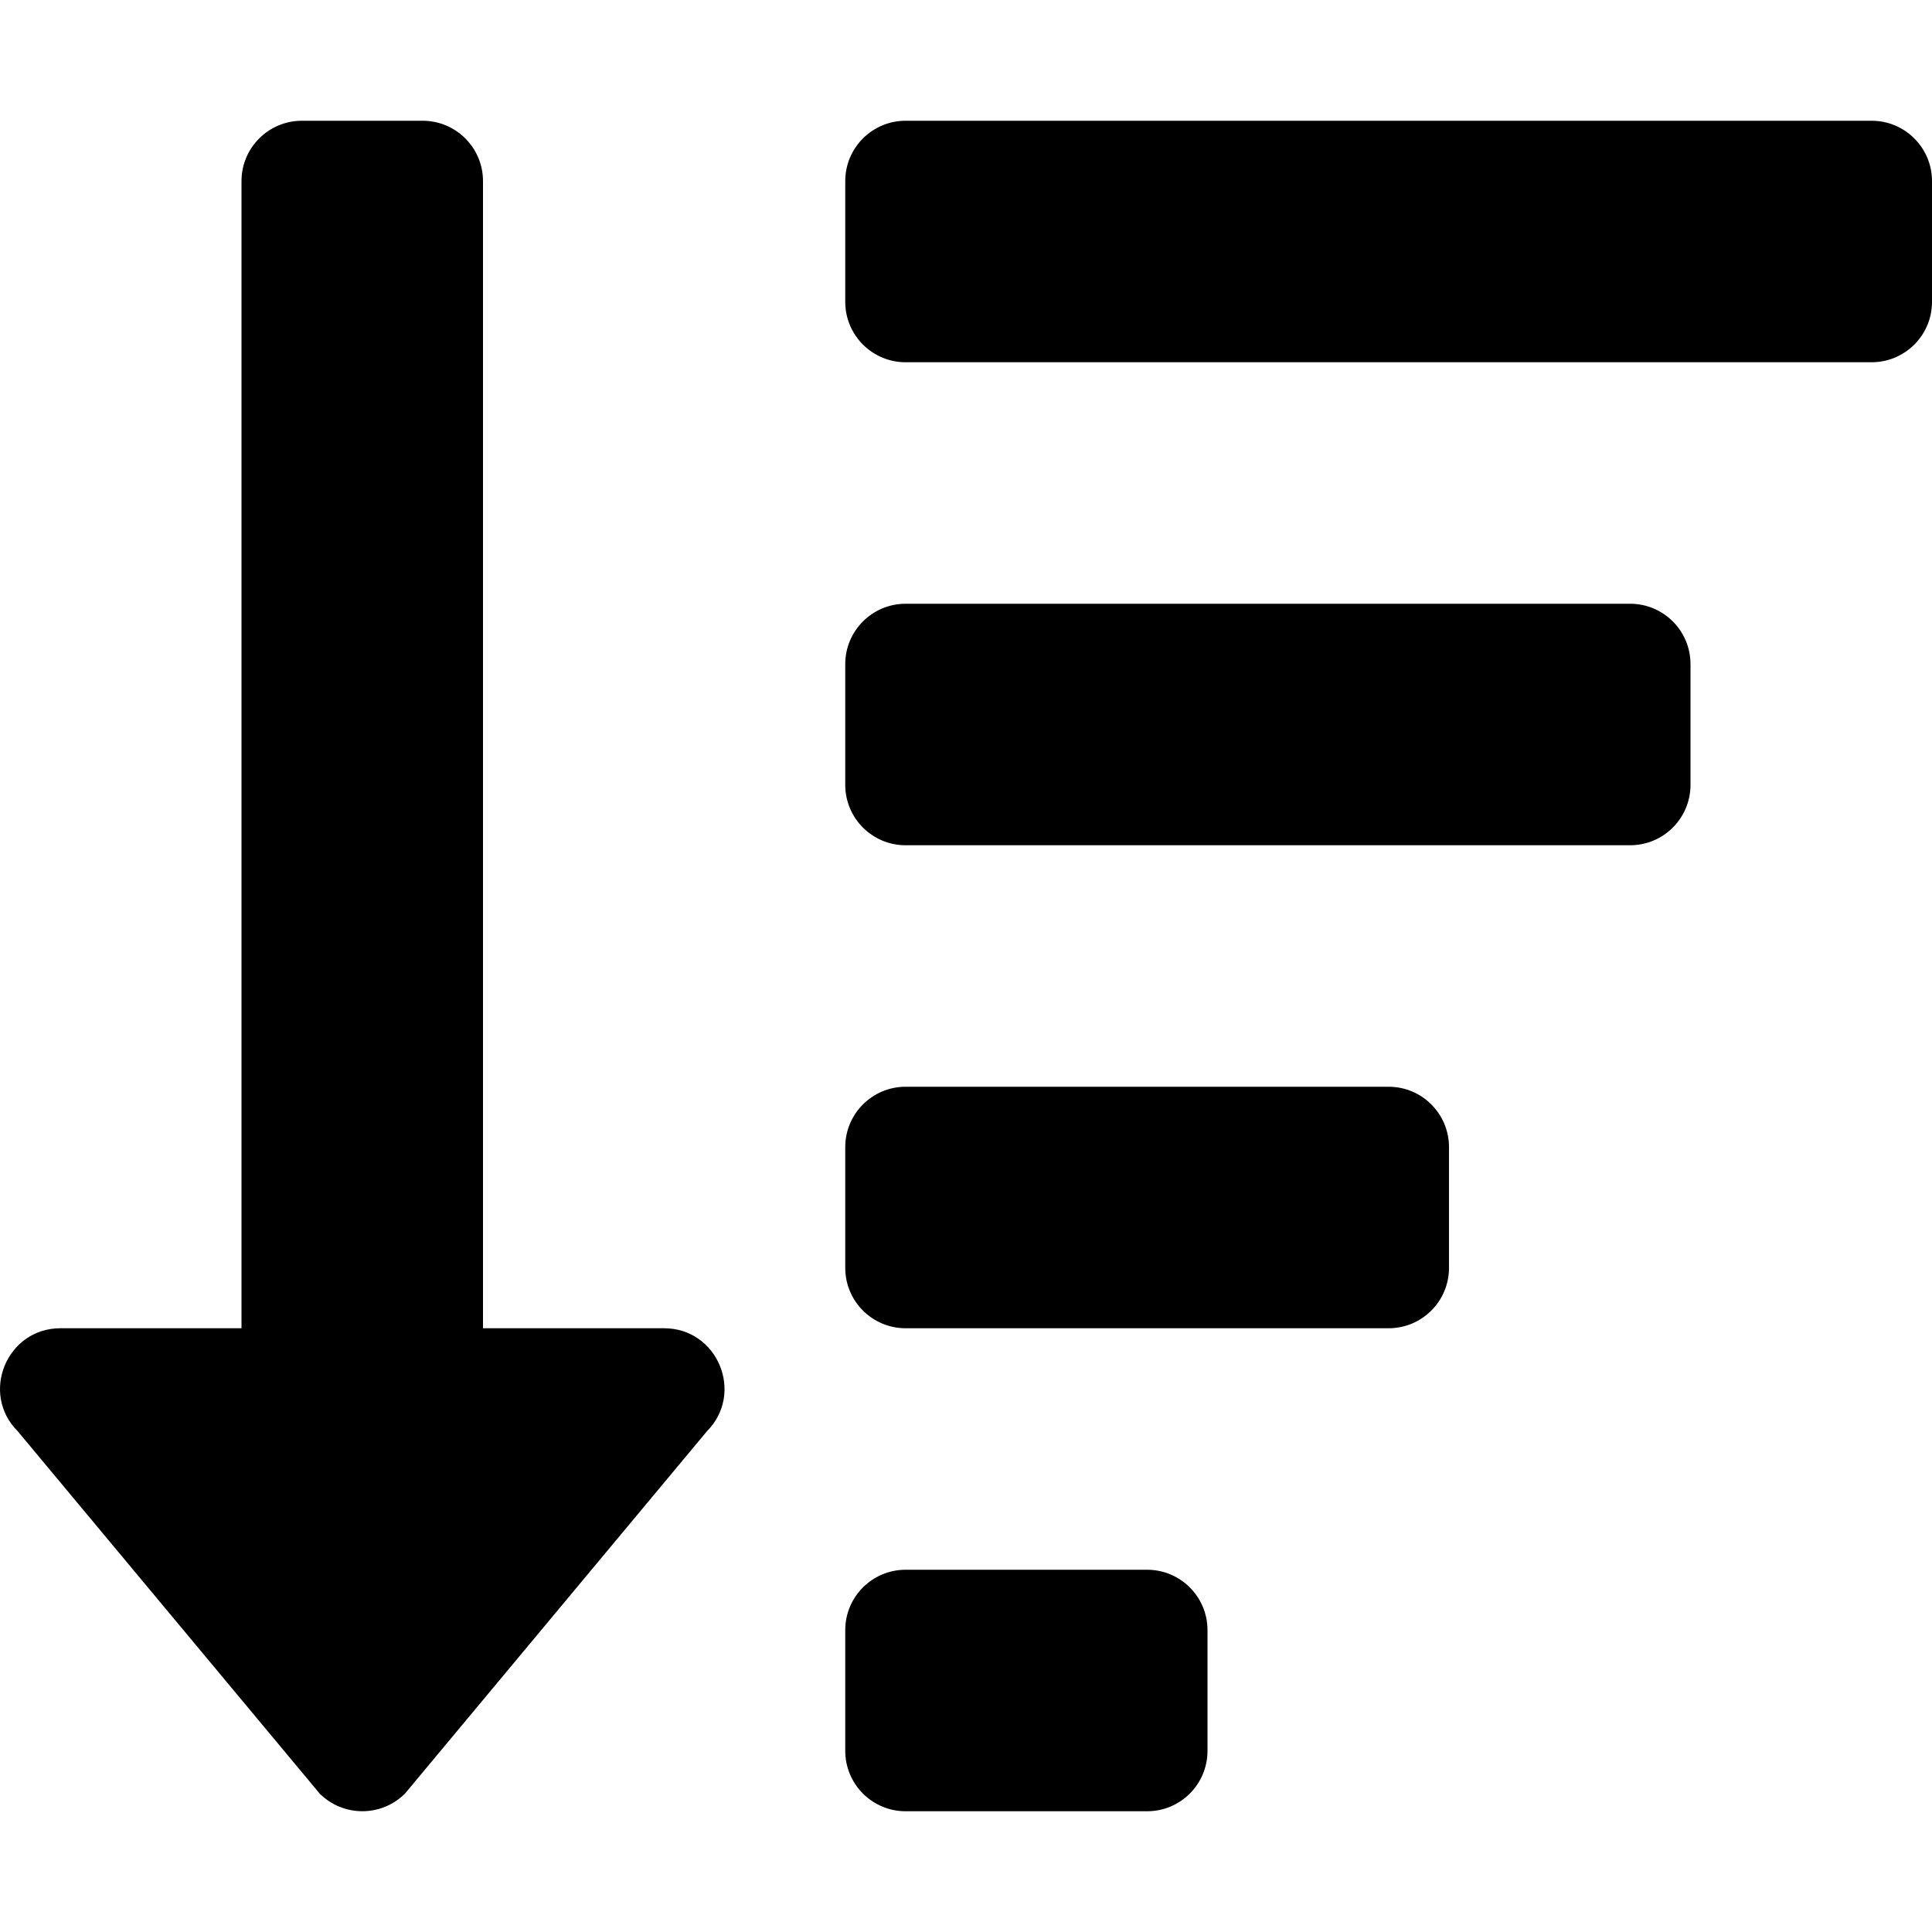
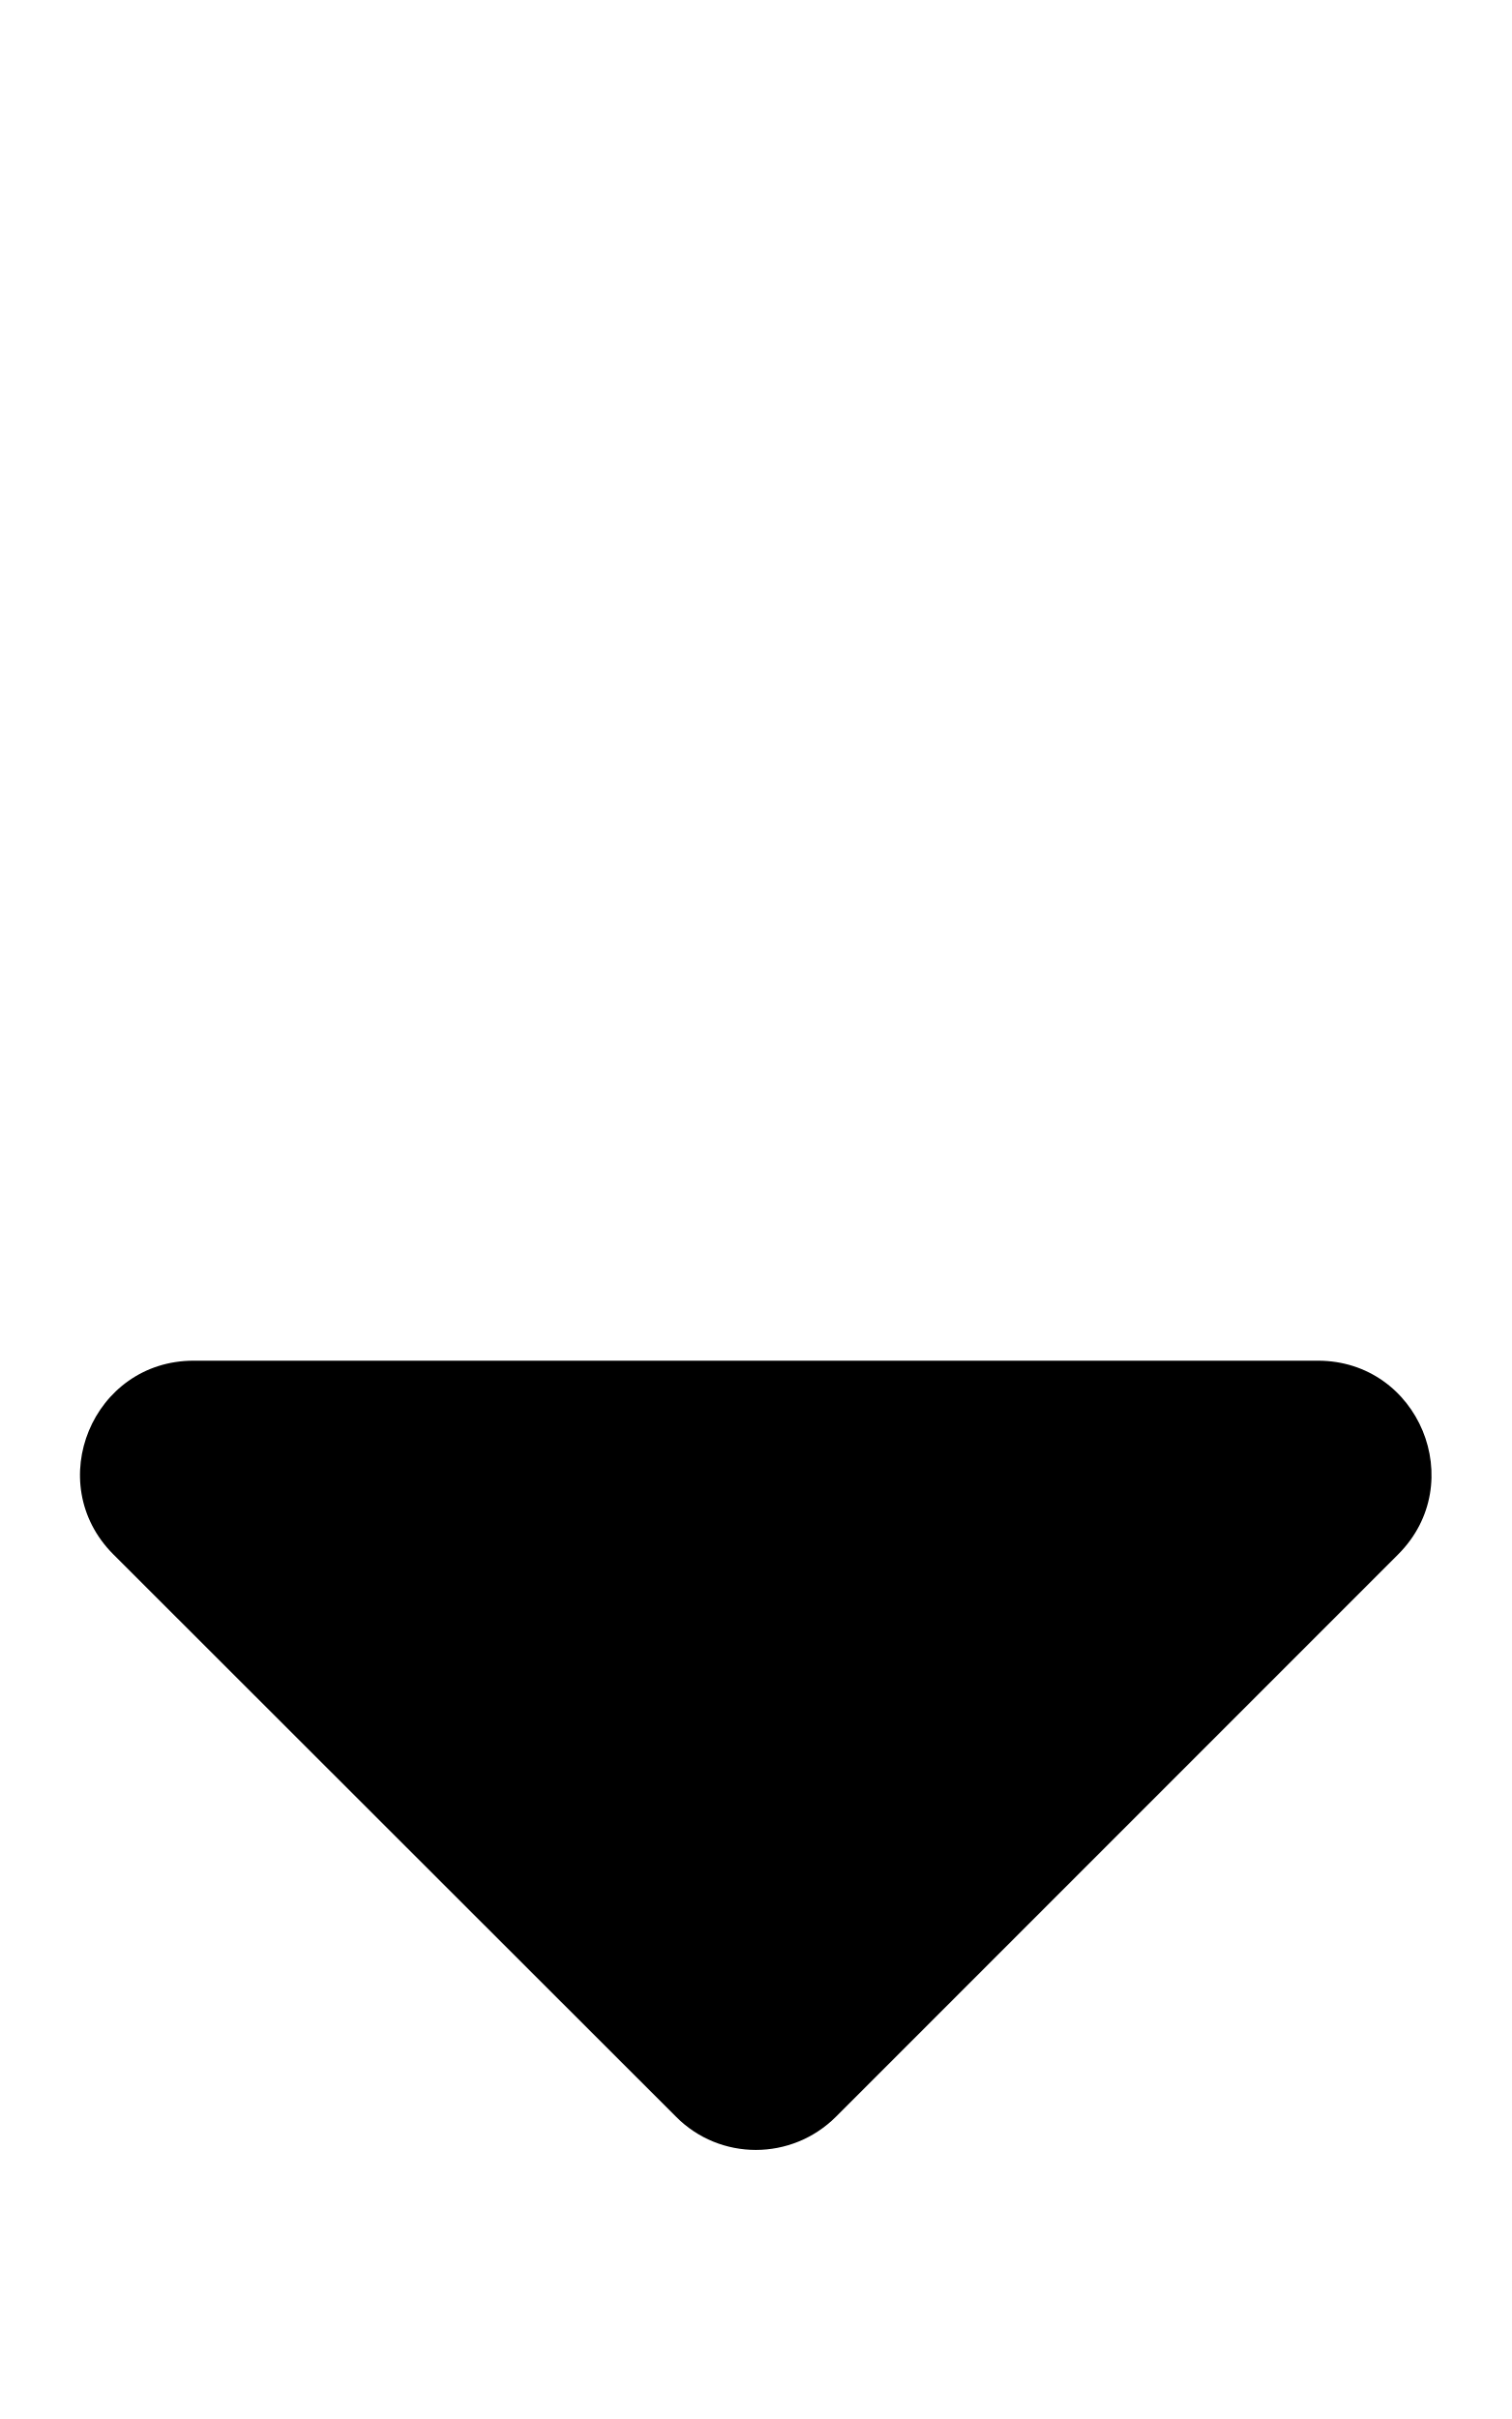
- <svg xmlns="http://www.w3.org/2000/svg" aria-hidden="true" focusable="false" data-prefix="fas" data-icon="sort-amount-down" class="svg-inline--fa fa-sort-amount-down fa-w-16" role="img" viewBox="0 0 512 512">
-   <path fill="currentColor" d="M304 416h-64a16 16 0 0 0-16 16v32a16 16 0 0 0 16 16h64a16 16 0 0 0 16-16v-32a16 16 0 0 0-16-16zm-128-64h-48V48a16 16 0 0 0-16-16H80a16 16 0 0 0-16 16v304H16c-14.19 0-21.37 17.24-11.29 27.31l80 96a16 16 0 0 0 22.62 0l80-96C197.35 369.26 190.22 352 176 352zm256-192H240a16 16 0 0 0-16 16v32a16 16 0 0 0 16 16h192a16 16 0 0 0 16-16v-32a16 16 0 0 0-16-16zm-64 128H240a16 16 0 0 0-16 16v32a16 16 0 0 0 16 16h128a16 16 0 0 0 16-16v-32a16 16 0 0 0-16-16zM496 32H240a16 16 0 0 0-16 16v32a16 16 0 0 0 16 16h256a16 16 0 0 0 16-16V48a16 16 0 0 0-16-16z" />
+ <svg xmlns="http://www.w3.org/2000/svg" class="svg-inline--fa fa-sort-down fa-w-10" data-icon="sort-down" data-prefix="fas" viewBox="0 0 320 512" width="320" height="512">
+   <path fill="currentColor" d="M41 288h238c21.4 0 32.1 25.9 17 41L177 448c-9.4 9.4-24.6 9.4-33.9 0L24 329c-15.1-15.1-4.4-41 17-41z" />
</svg>
